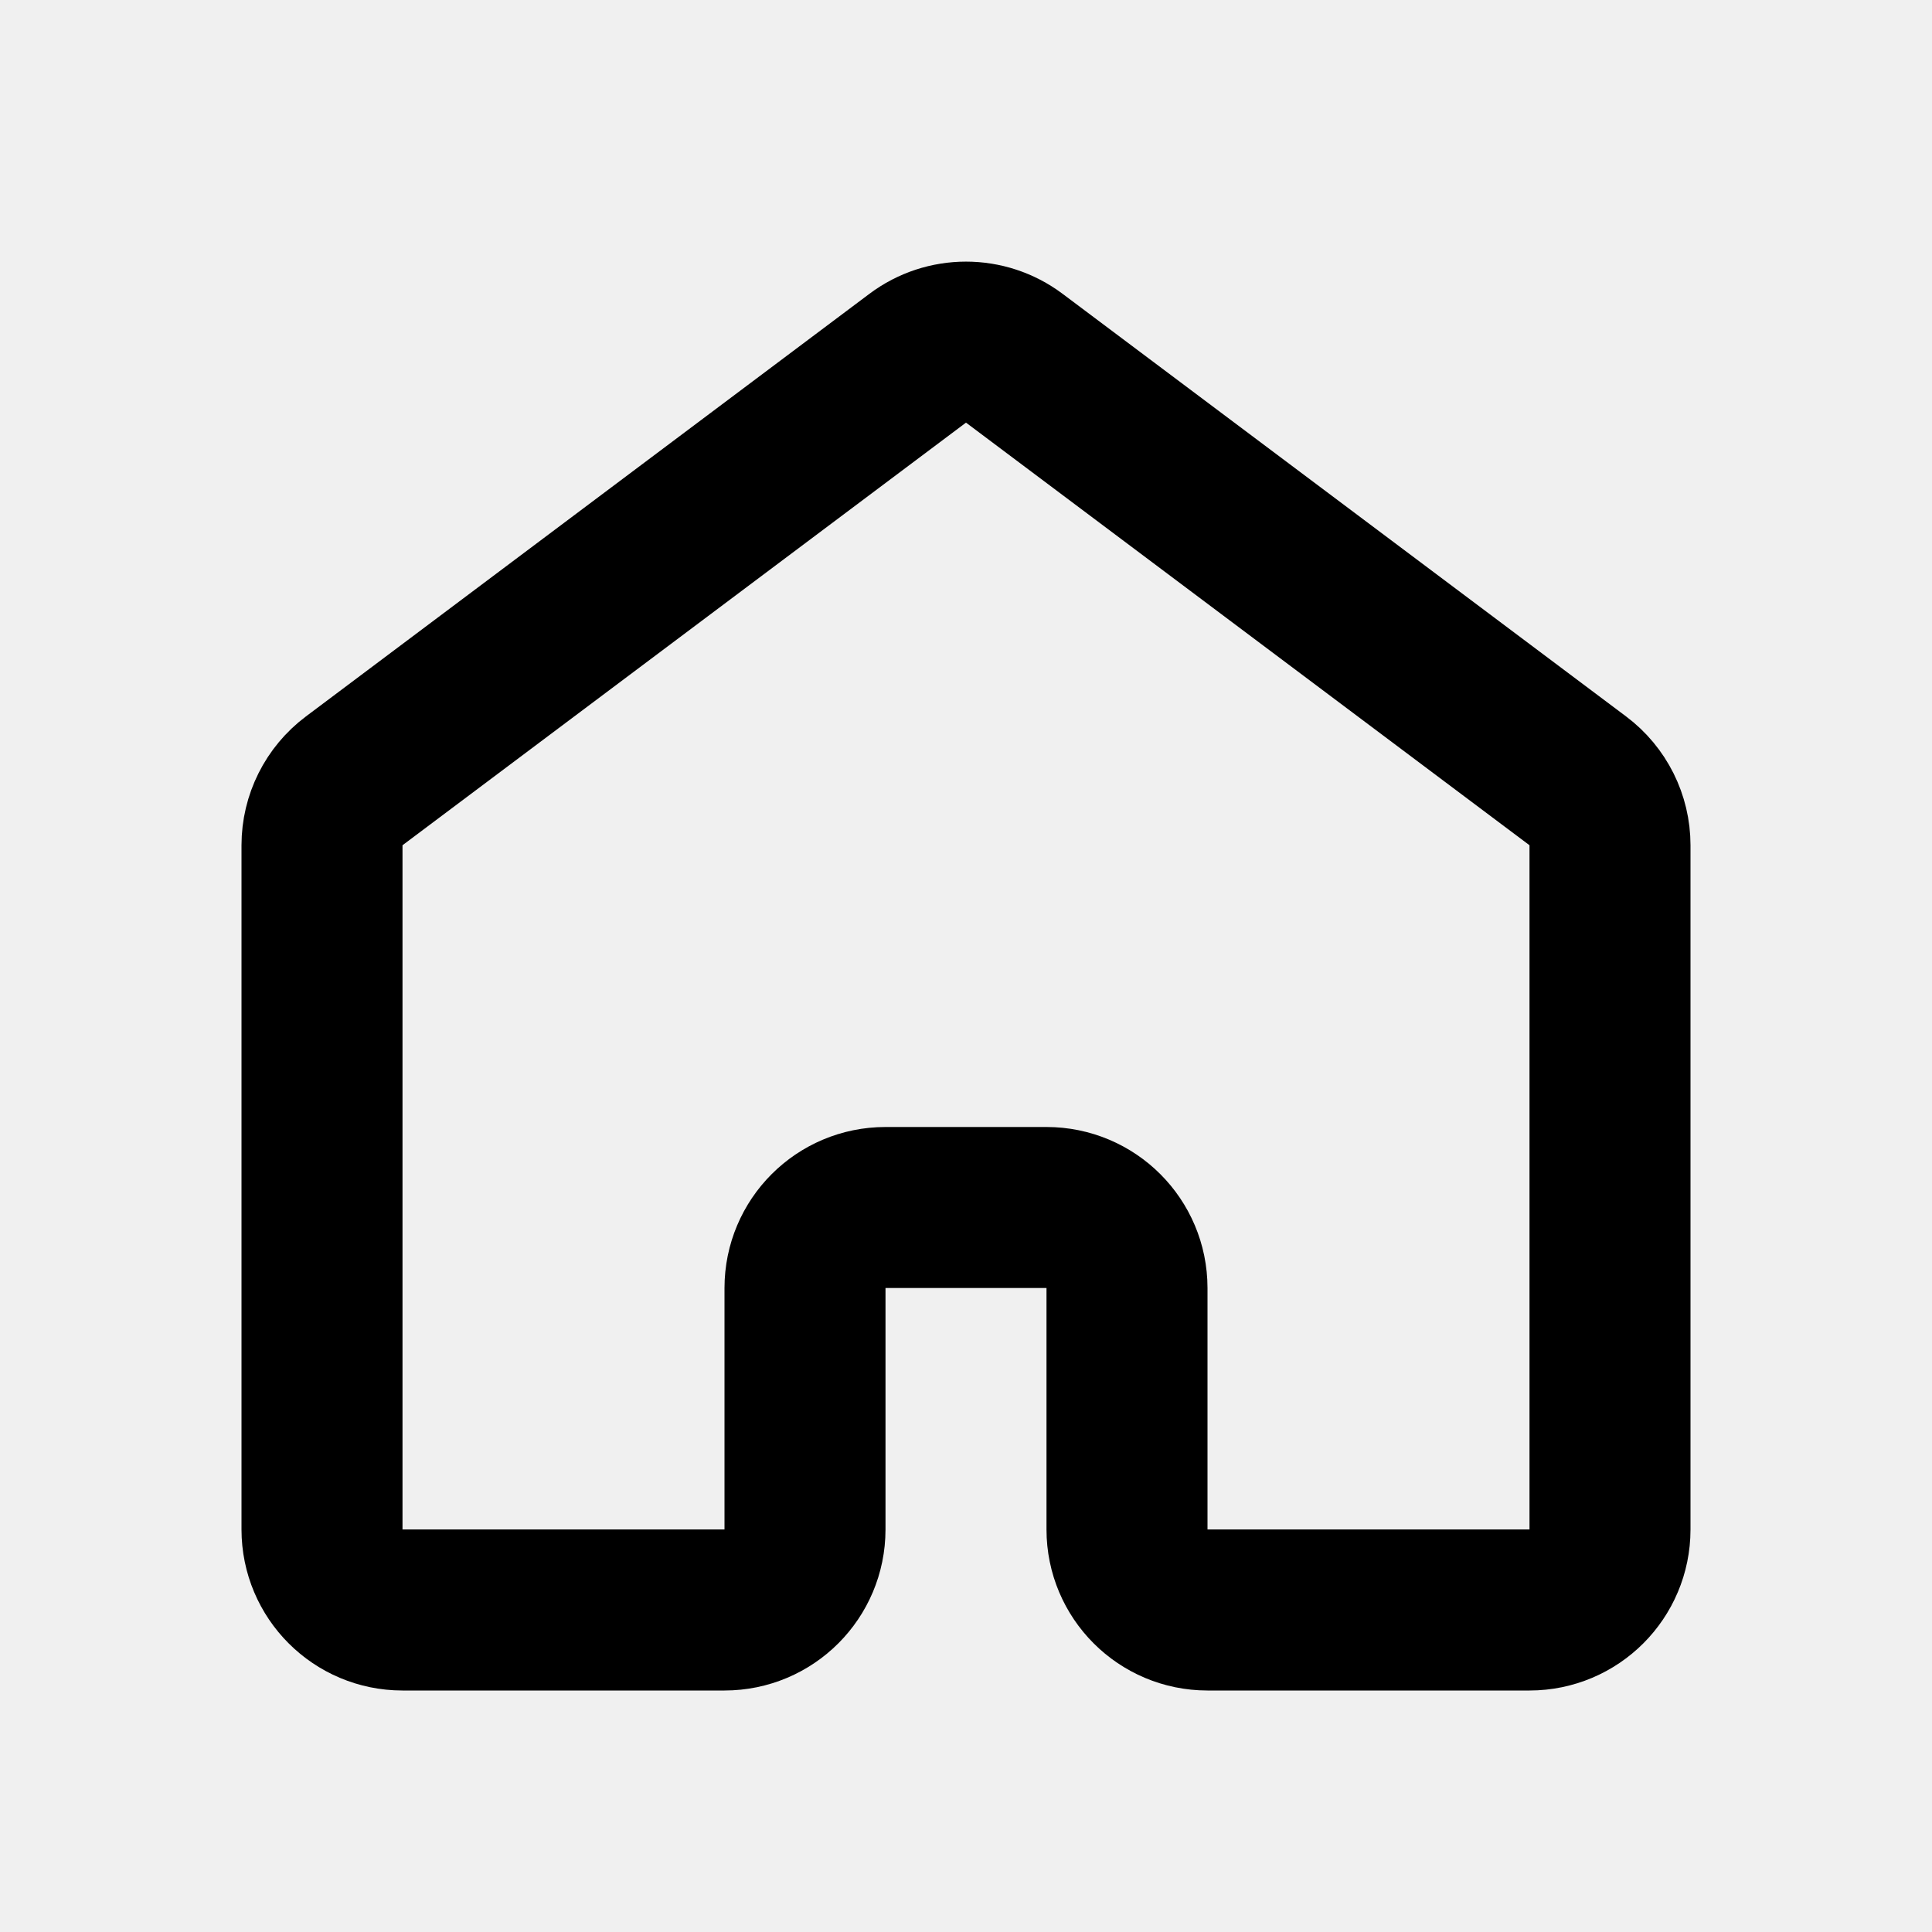
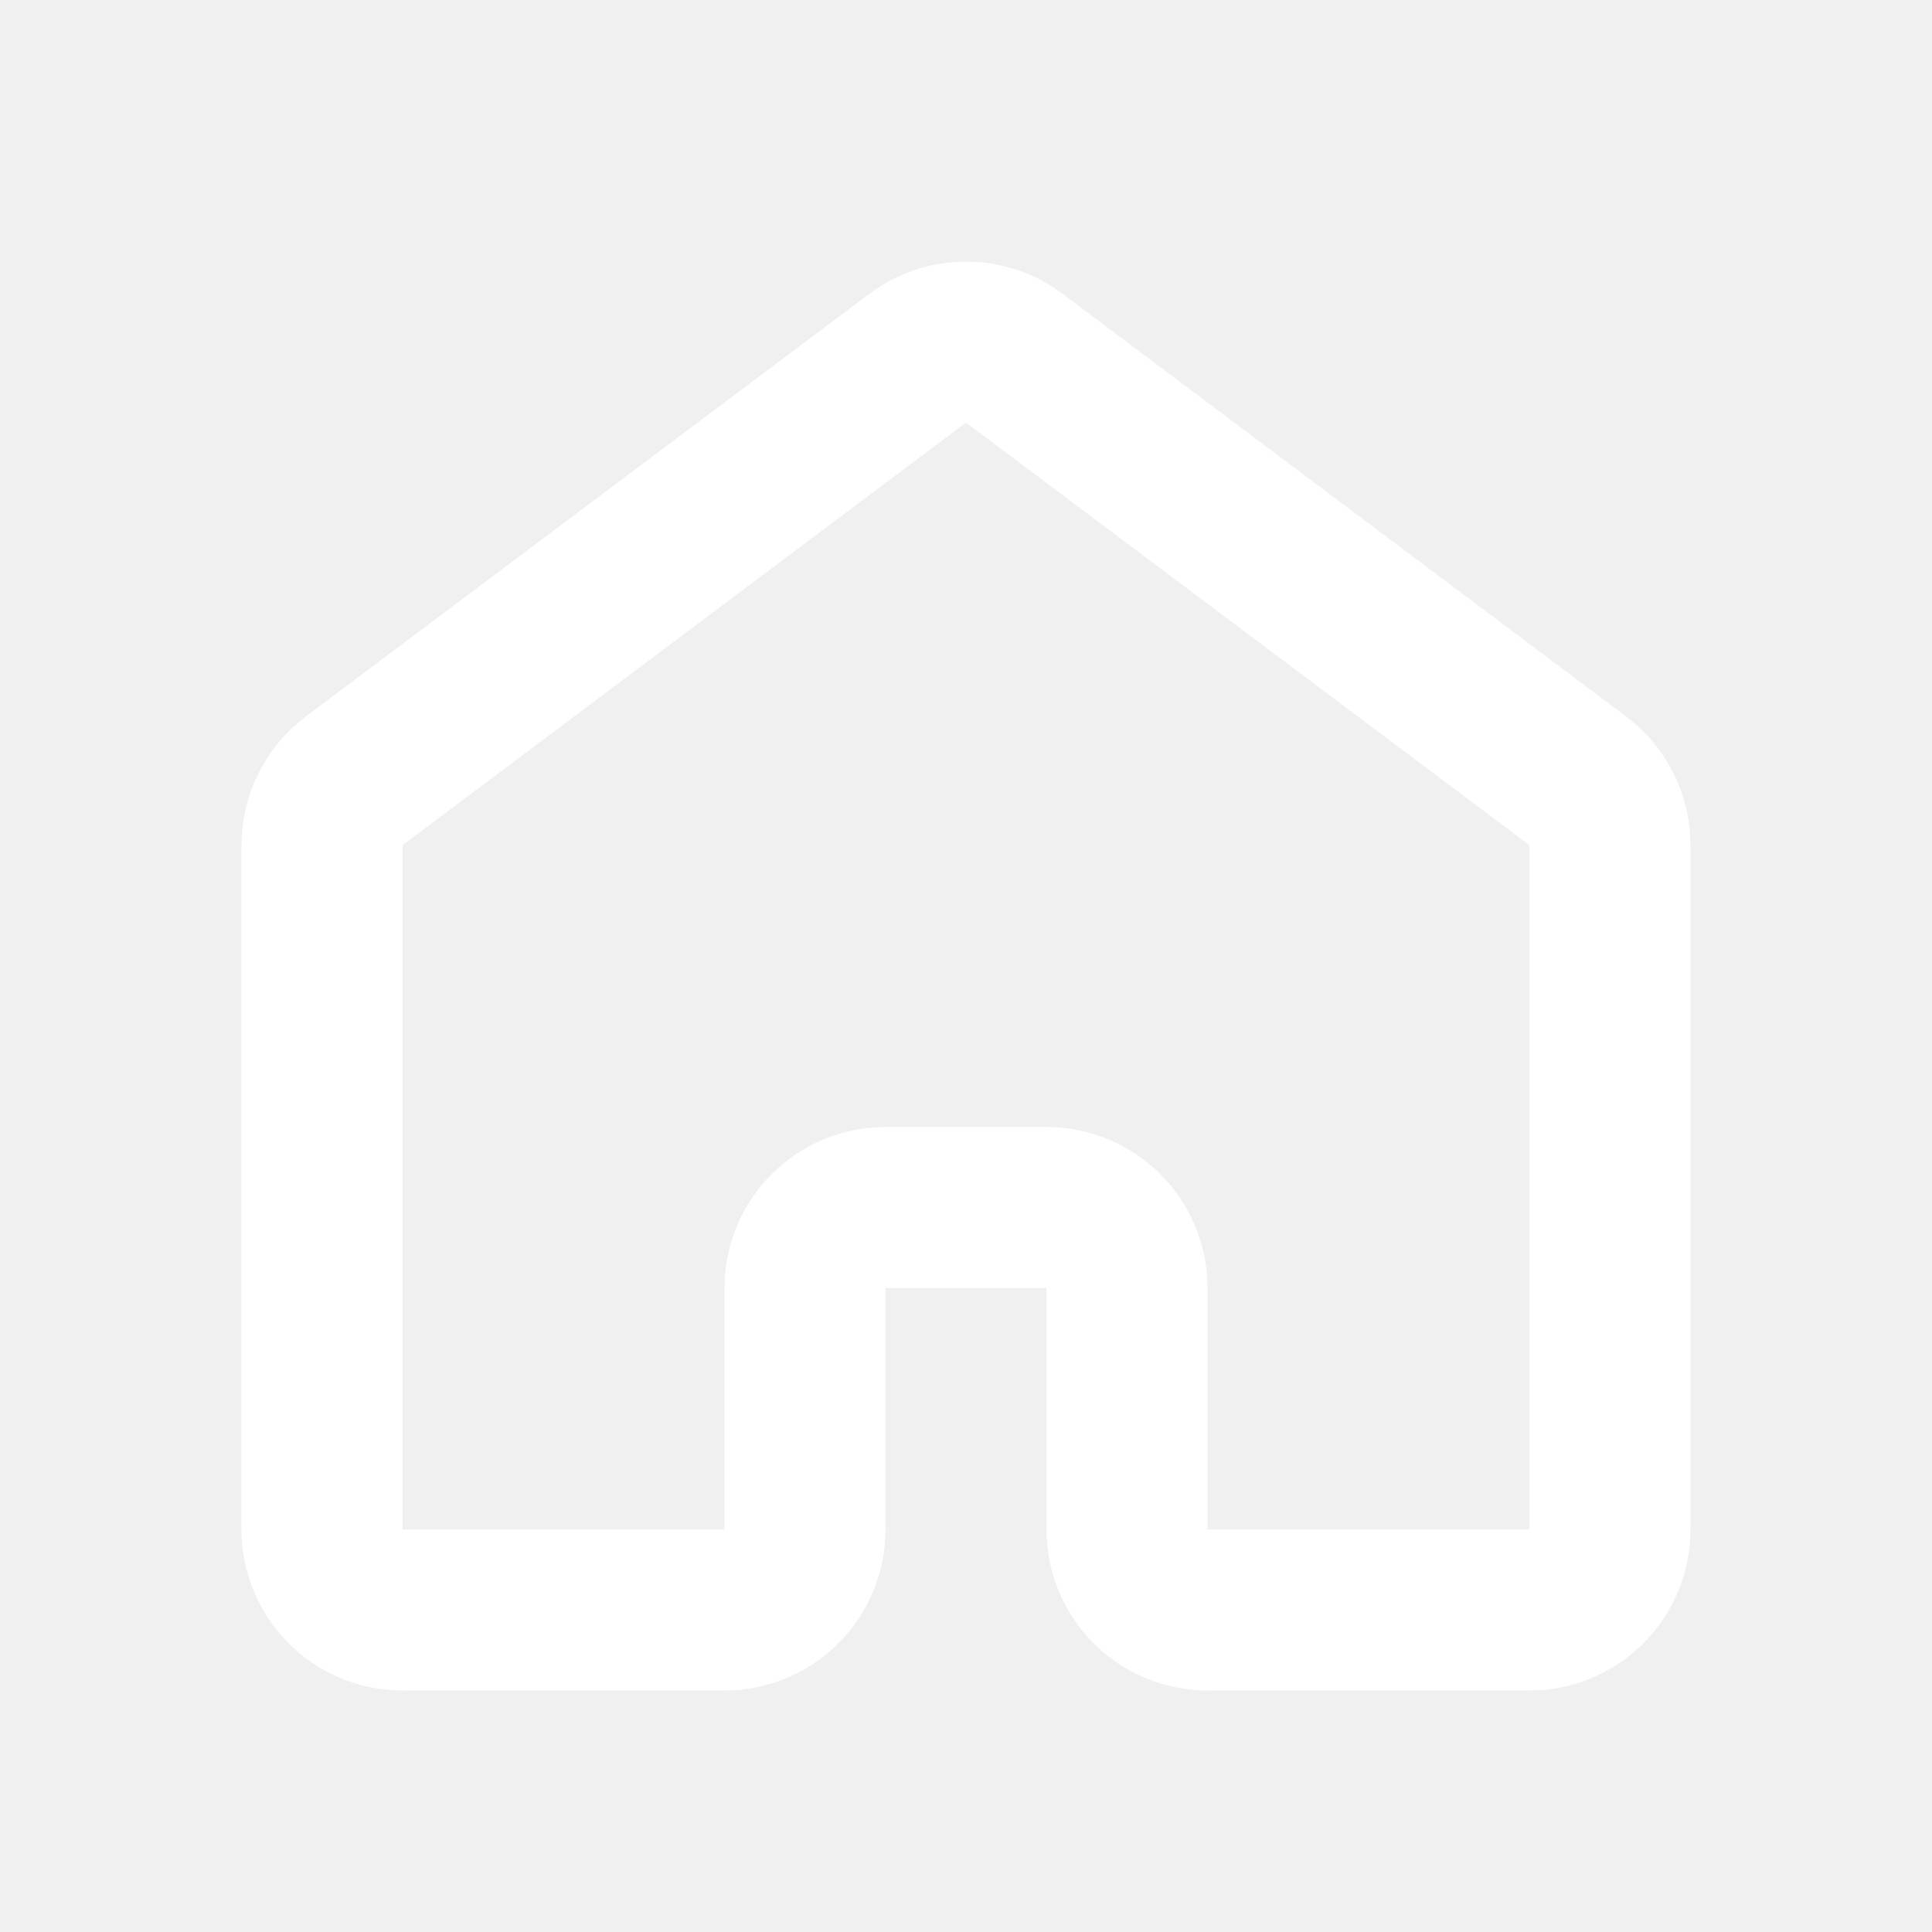
- <svg xmlns="http://www.w3.org/2000/svg" viewBox="0 0 24 24" fill="none">
-   <path stroke="currentColor" stroke-linecap="round" stroke-linejoin="round" stroke-width="2" d="M20 19v-8.5a1 1 0 0 0-.4-.8l-7-5.25a1 1 0 0 0-1.2 0l-7 5.25a1 1 0 0 0-.4.8V19a1 1 0 0 0 1 1h4a1 1 0 0 0 1-1v-3a1 1 0 0 1 1-1h2a1 1 0 0 1 1 1v3a1 1 0 0 0 1 1h4a1 1 0 0 0 1-1z" />
+ <svg xmlns="http://www.w3.org/2000/svg" viewBox="0 0 24 24" fill="none" version="1.1" id="svg1">
+   <defs id="defs1" />
+   <path stroke="currentColor" stroke-linecap="round" stroke-linejoin="round" stroke-width="2" d="M20 19v-8.5a1 1 0 0 0-.4-.8l-7-5.25a1 1 0 0 0-1.2 0l-7 5.25a1 1 0 0 0-.4.8V19a1 1 0 0 0 1 1h4a1 1 0 0 0 1-1v-3a1 1 0 0 1 1-1h2a1 1 0 0 1 1 1v3a1 1 0 0 0 1 1h4a1 1 0 0 0 1-1z" id="path1" style="stroke:#ffffff;stroke-opacity:1" />
</svg>
